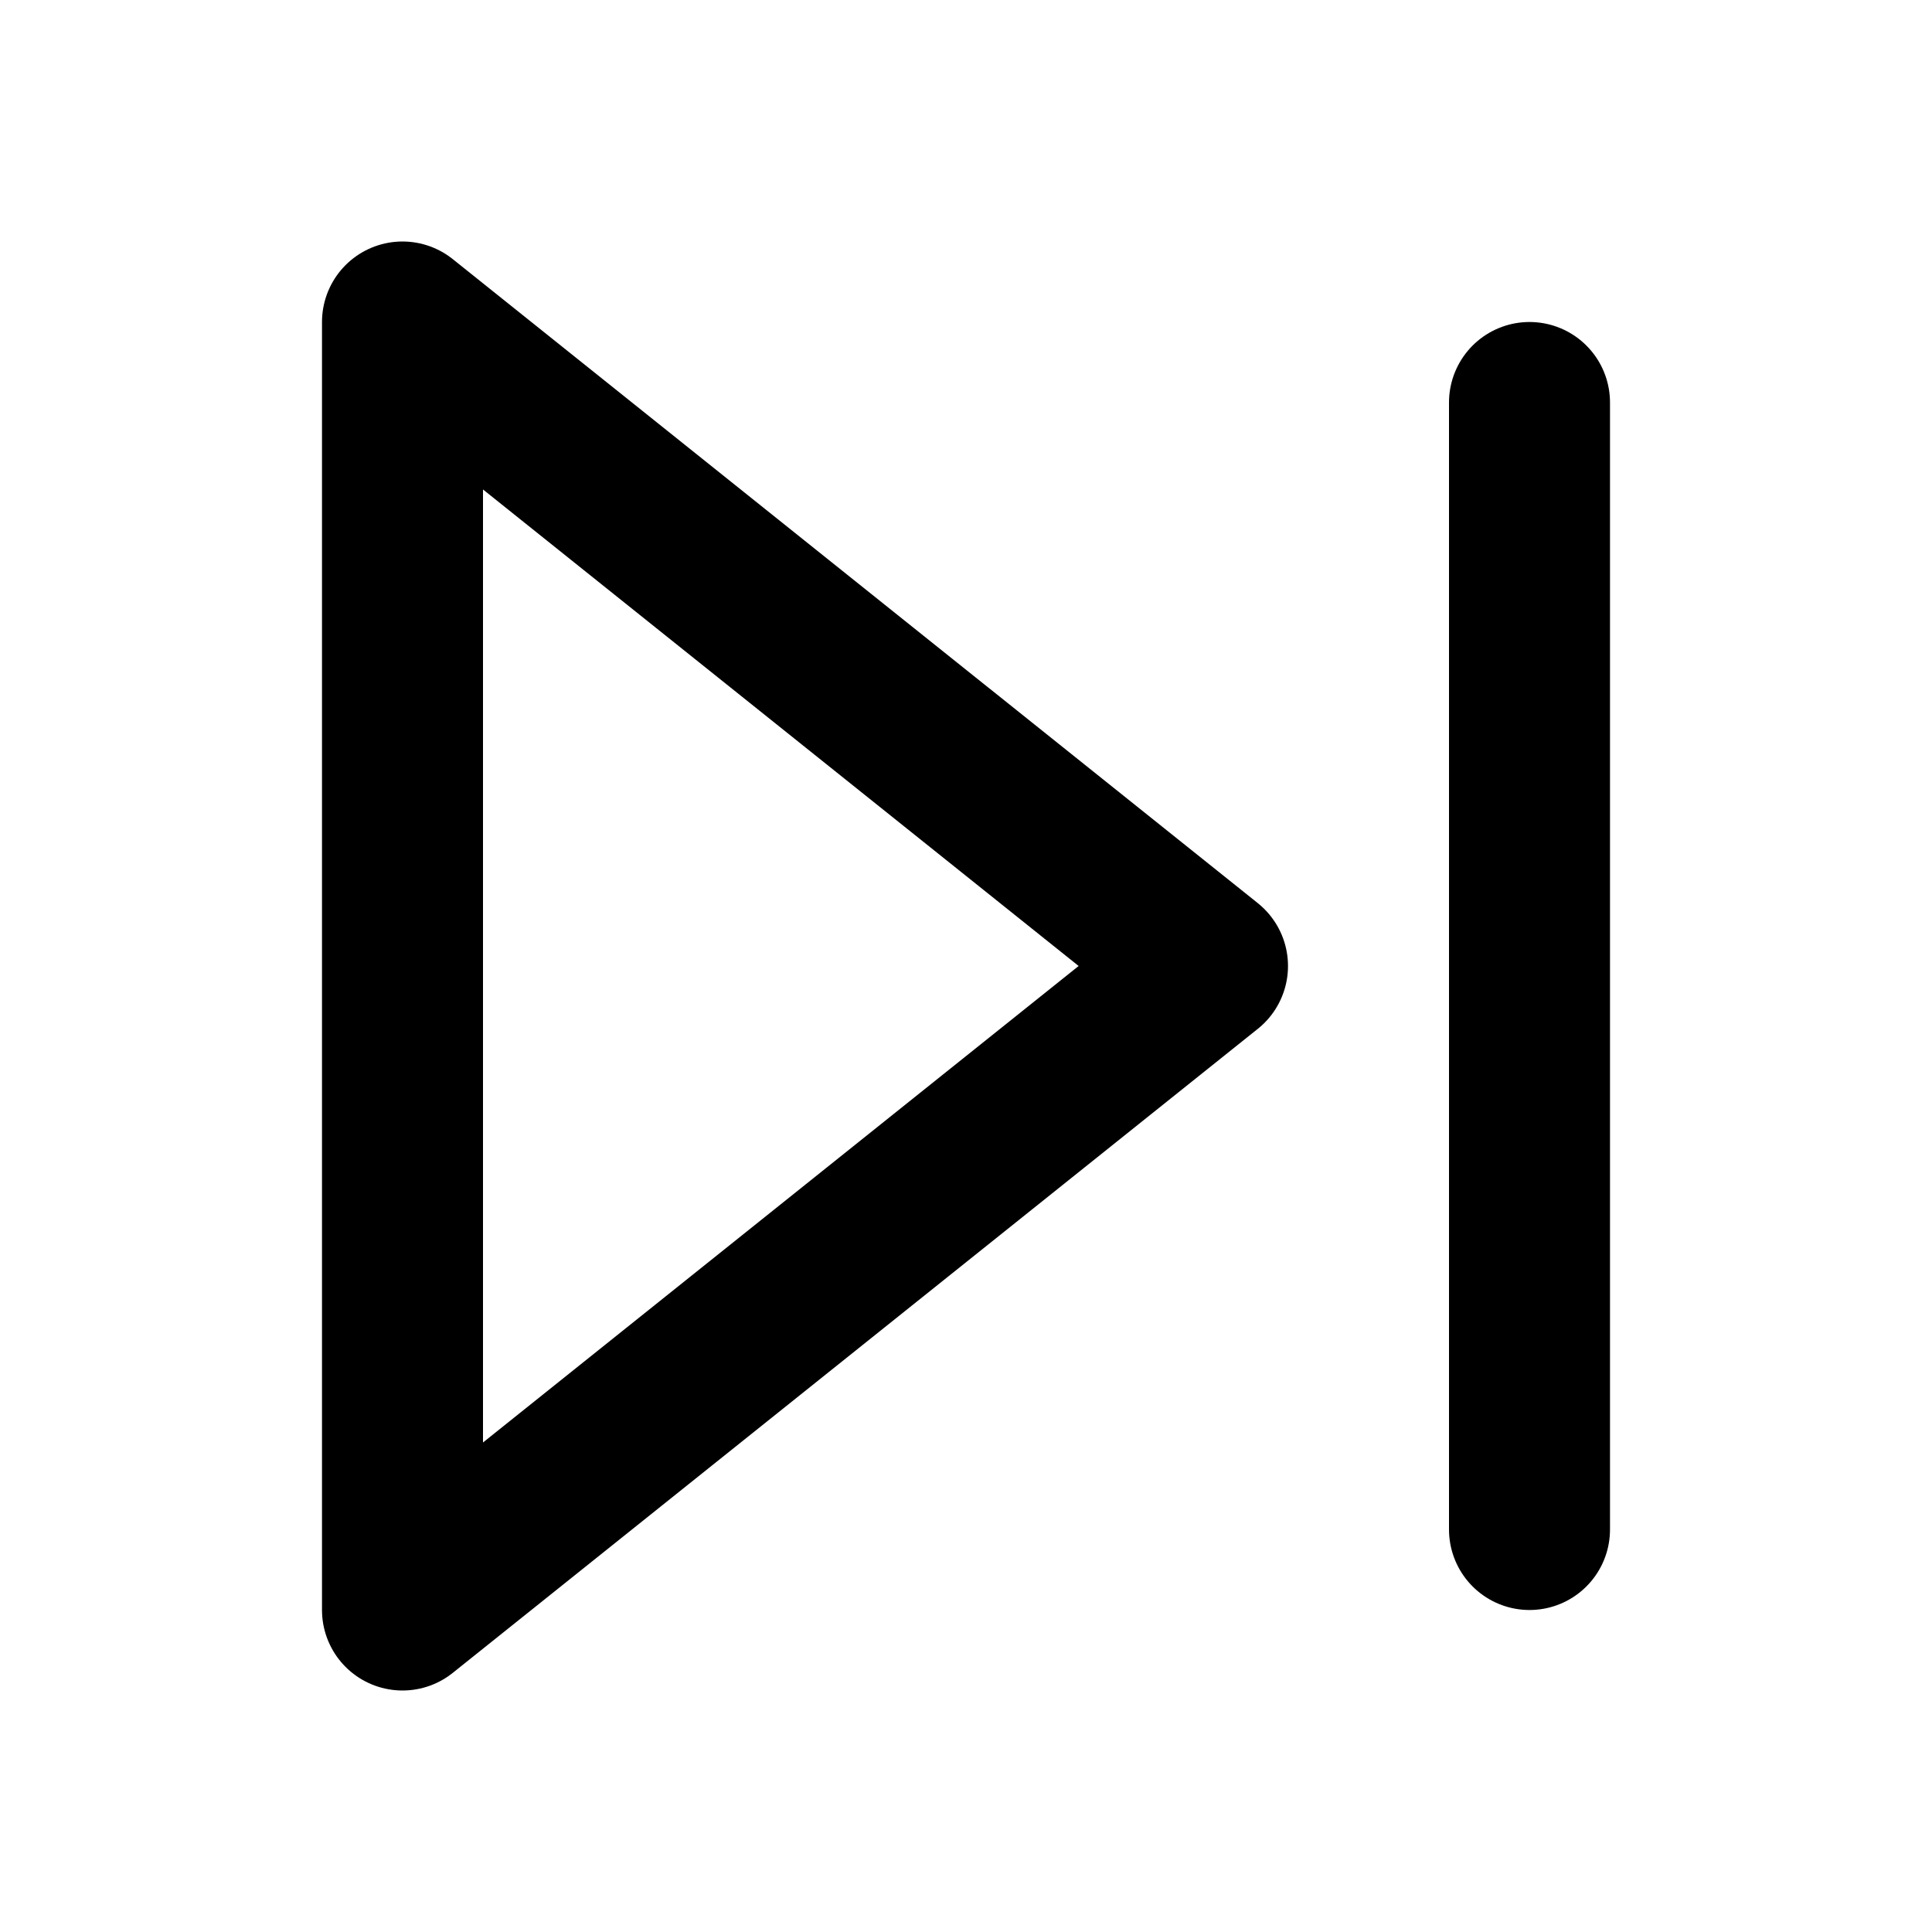
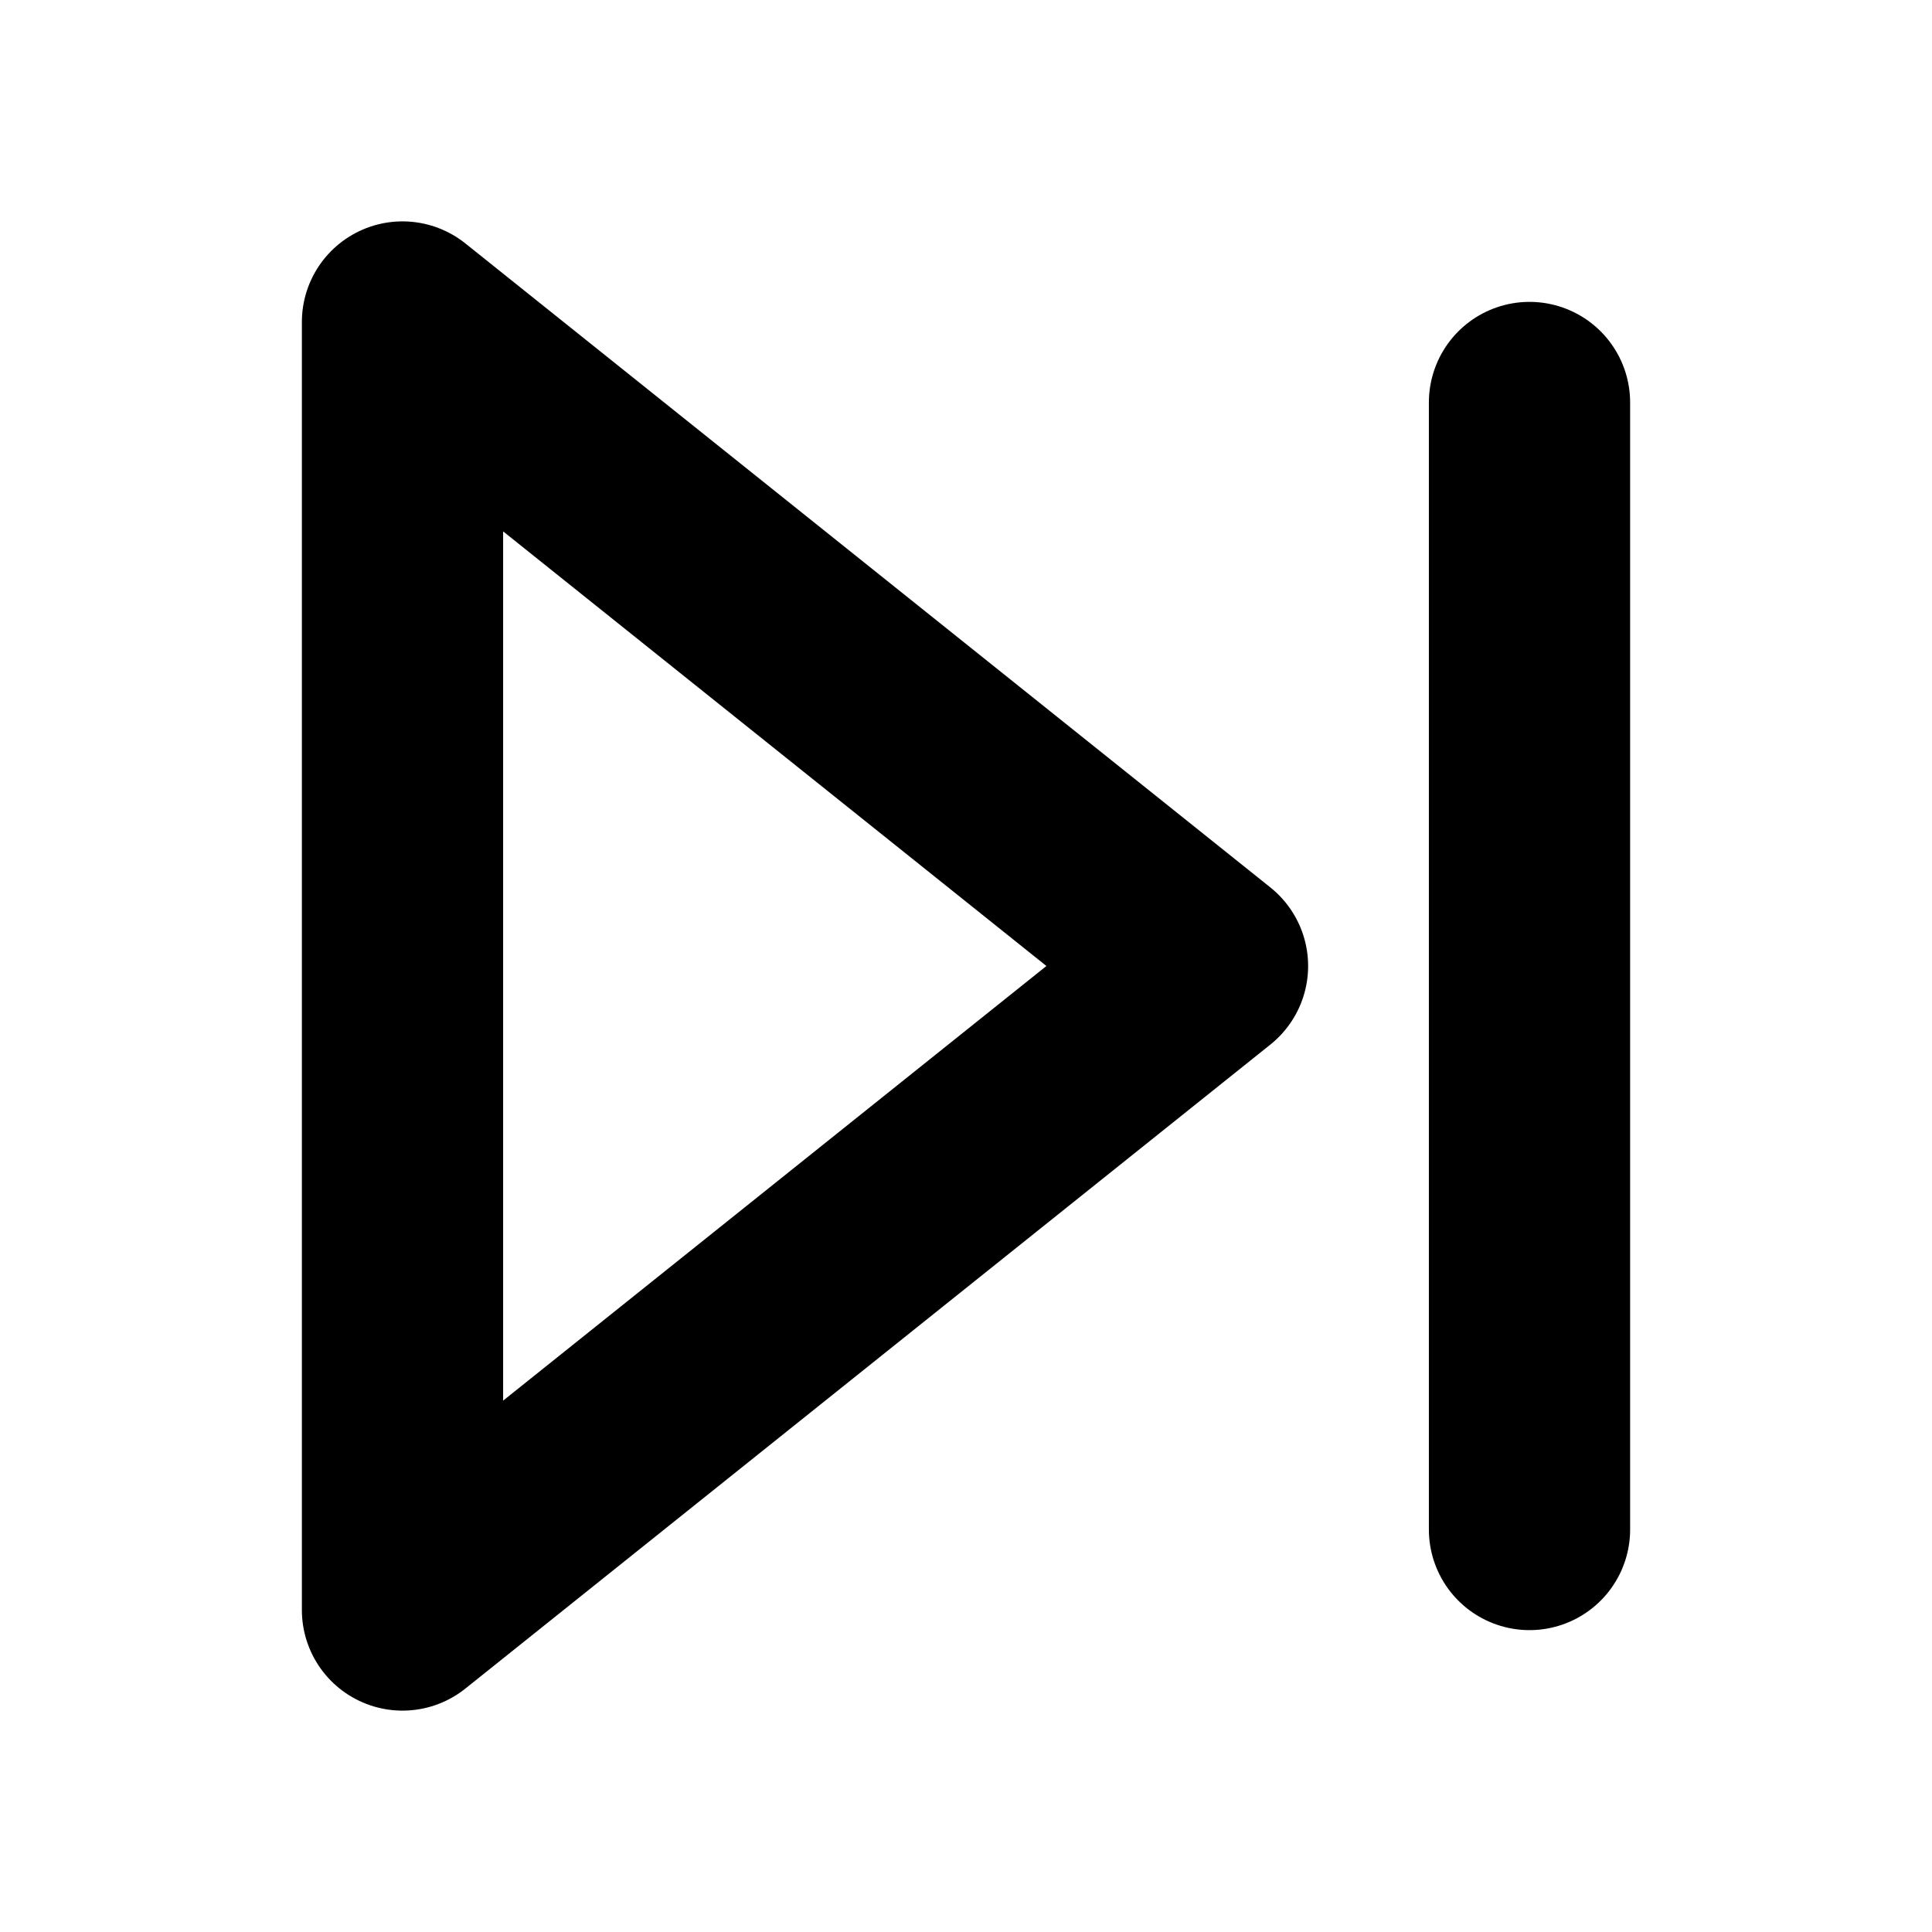
- <svg xmlns="http://www.w3.org/2000/svg" width="28" height="28" viewBox="0 0 24 24" fill="none" stroke="currentColor" stroke-width="2" stroke-linecap="round" stroke-linejoin="round" class="feather feather-skip-forward">
-   <path d="M5 4l10 8-10 8V4zM19 5v14" />
+ <svg xmlns="http://www.w3.org/2000/svg" width="24" height="24" viewBox="0 0 24 24" fill="none" stroke="currentColor" stroke-width="2.5" stroke-linecap="round" stroke-linejoin="round" class="feather feather-skip-forward">
+   <polygon points="5 4 15 12 5 20 5 4" />
+   <line x1="19" y1="5" x2="19" y2="19" />
</svg>
